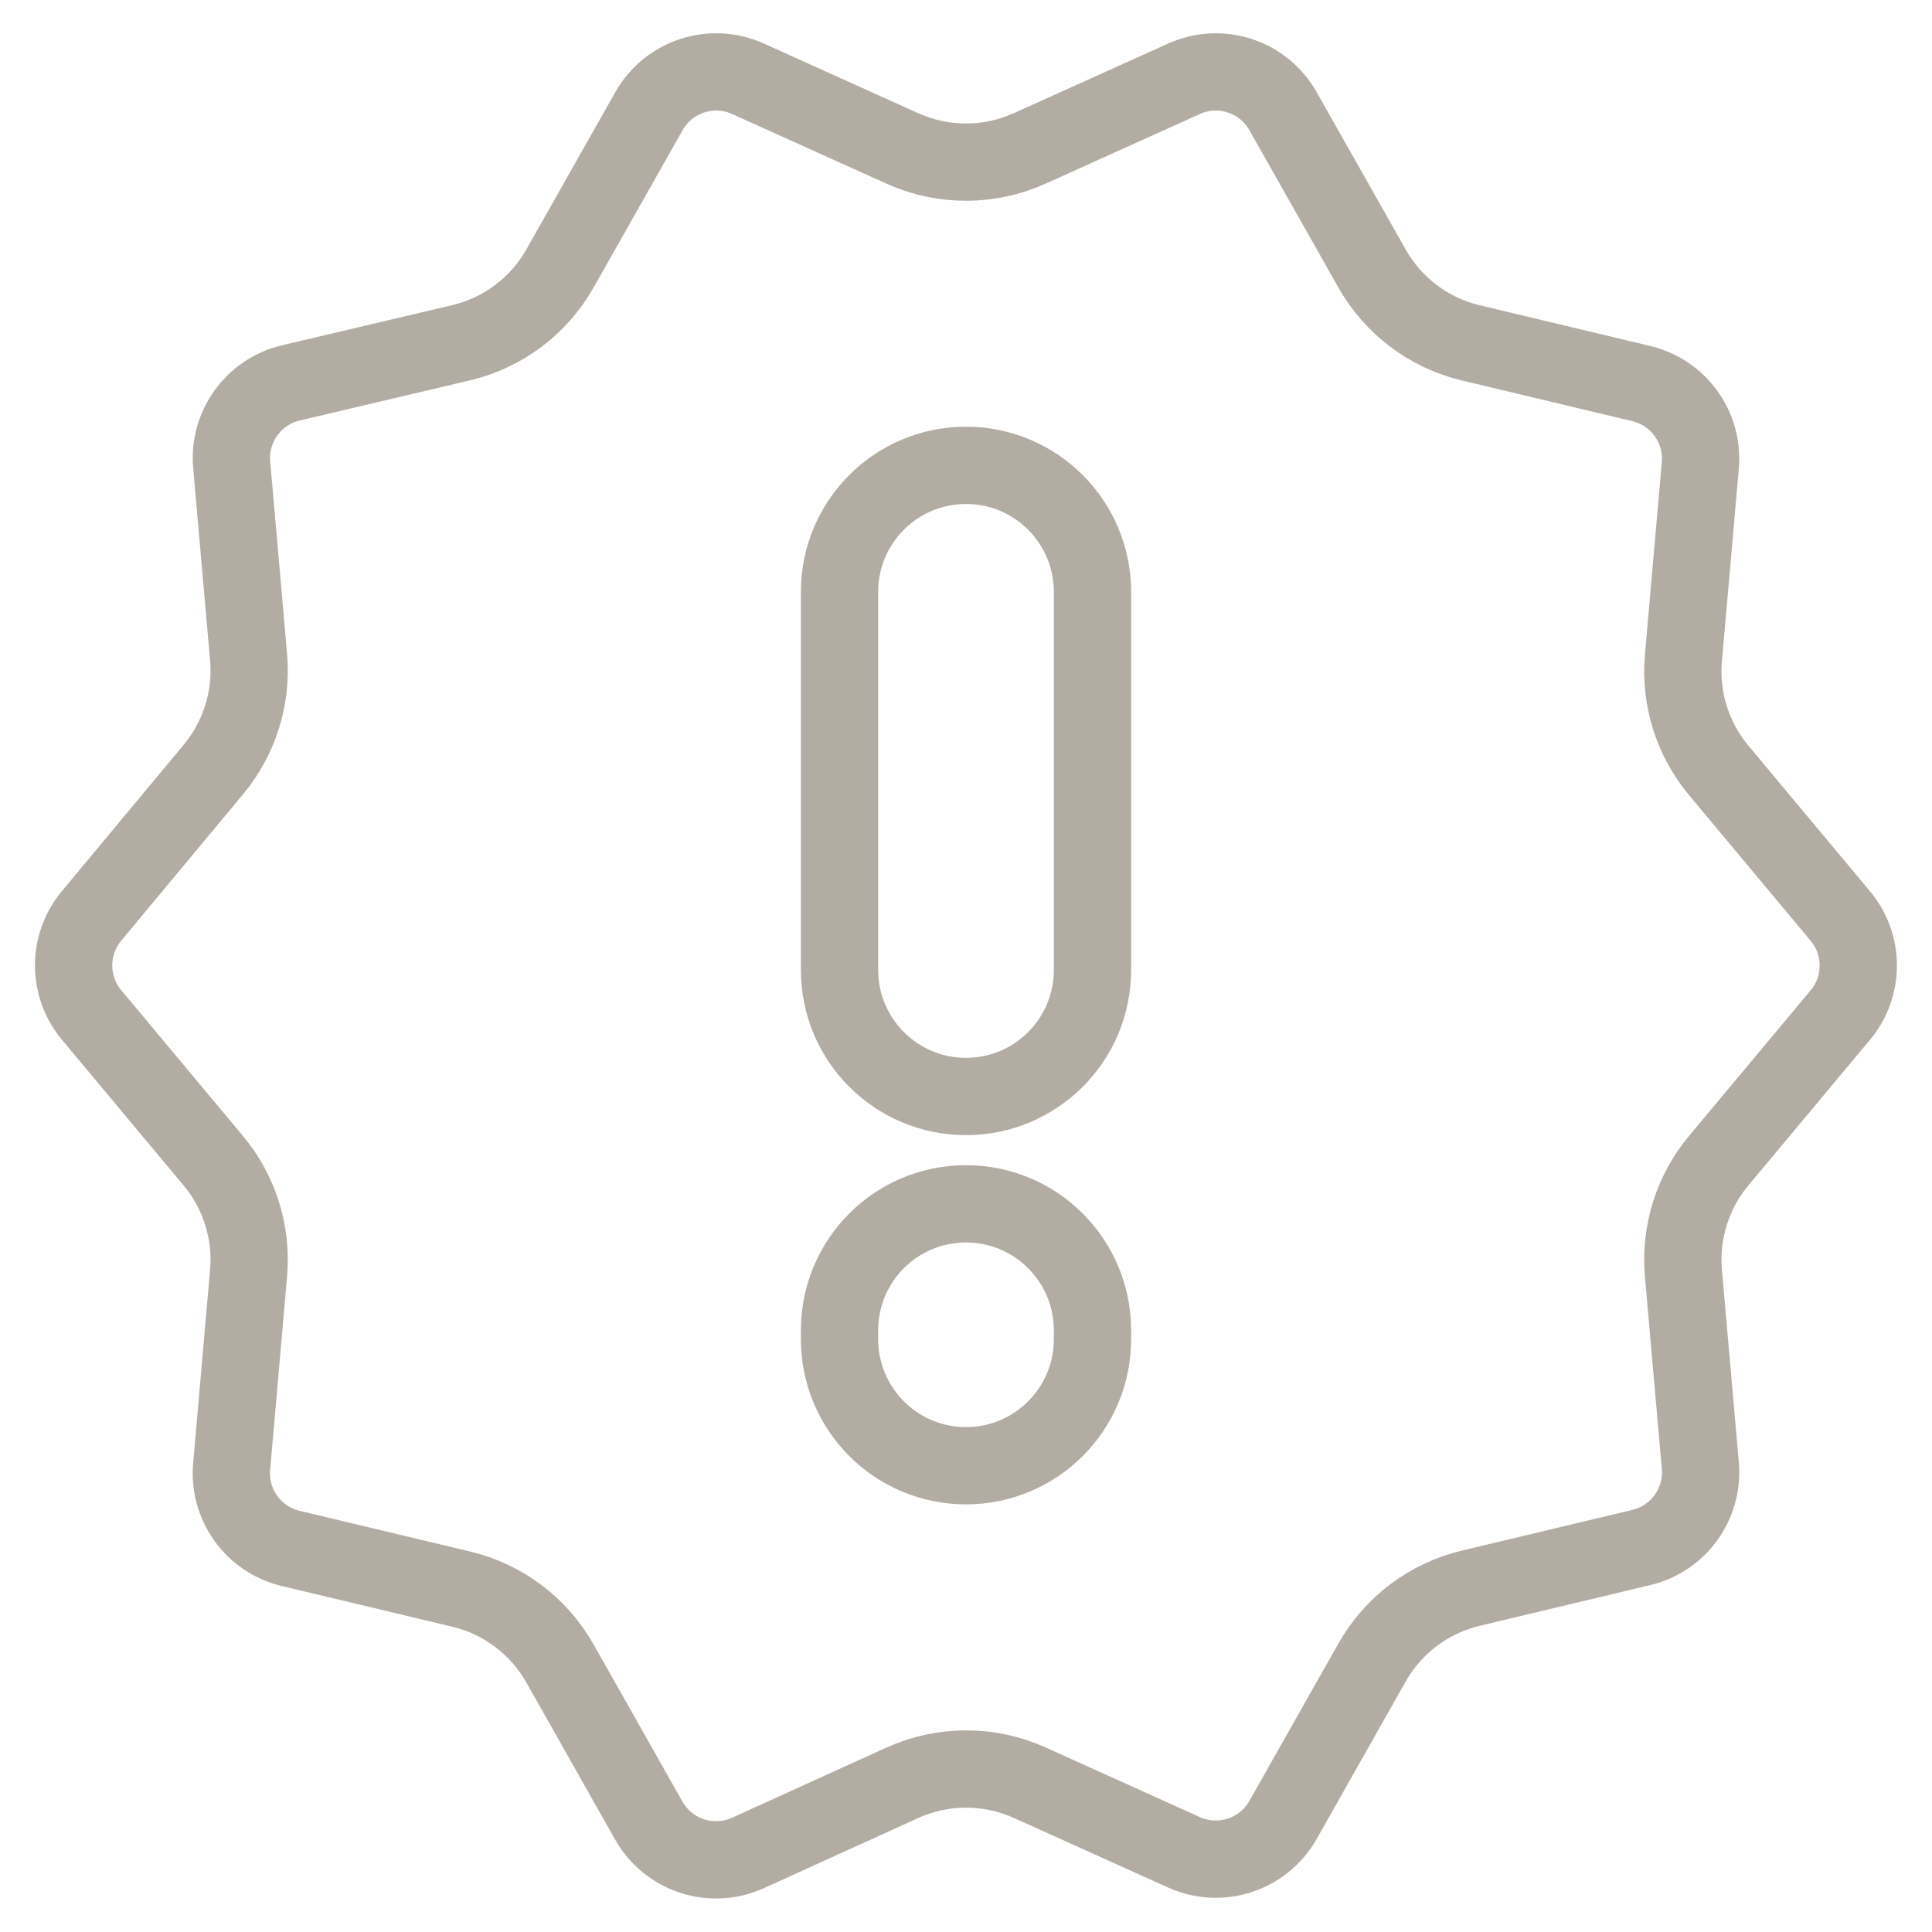
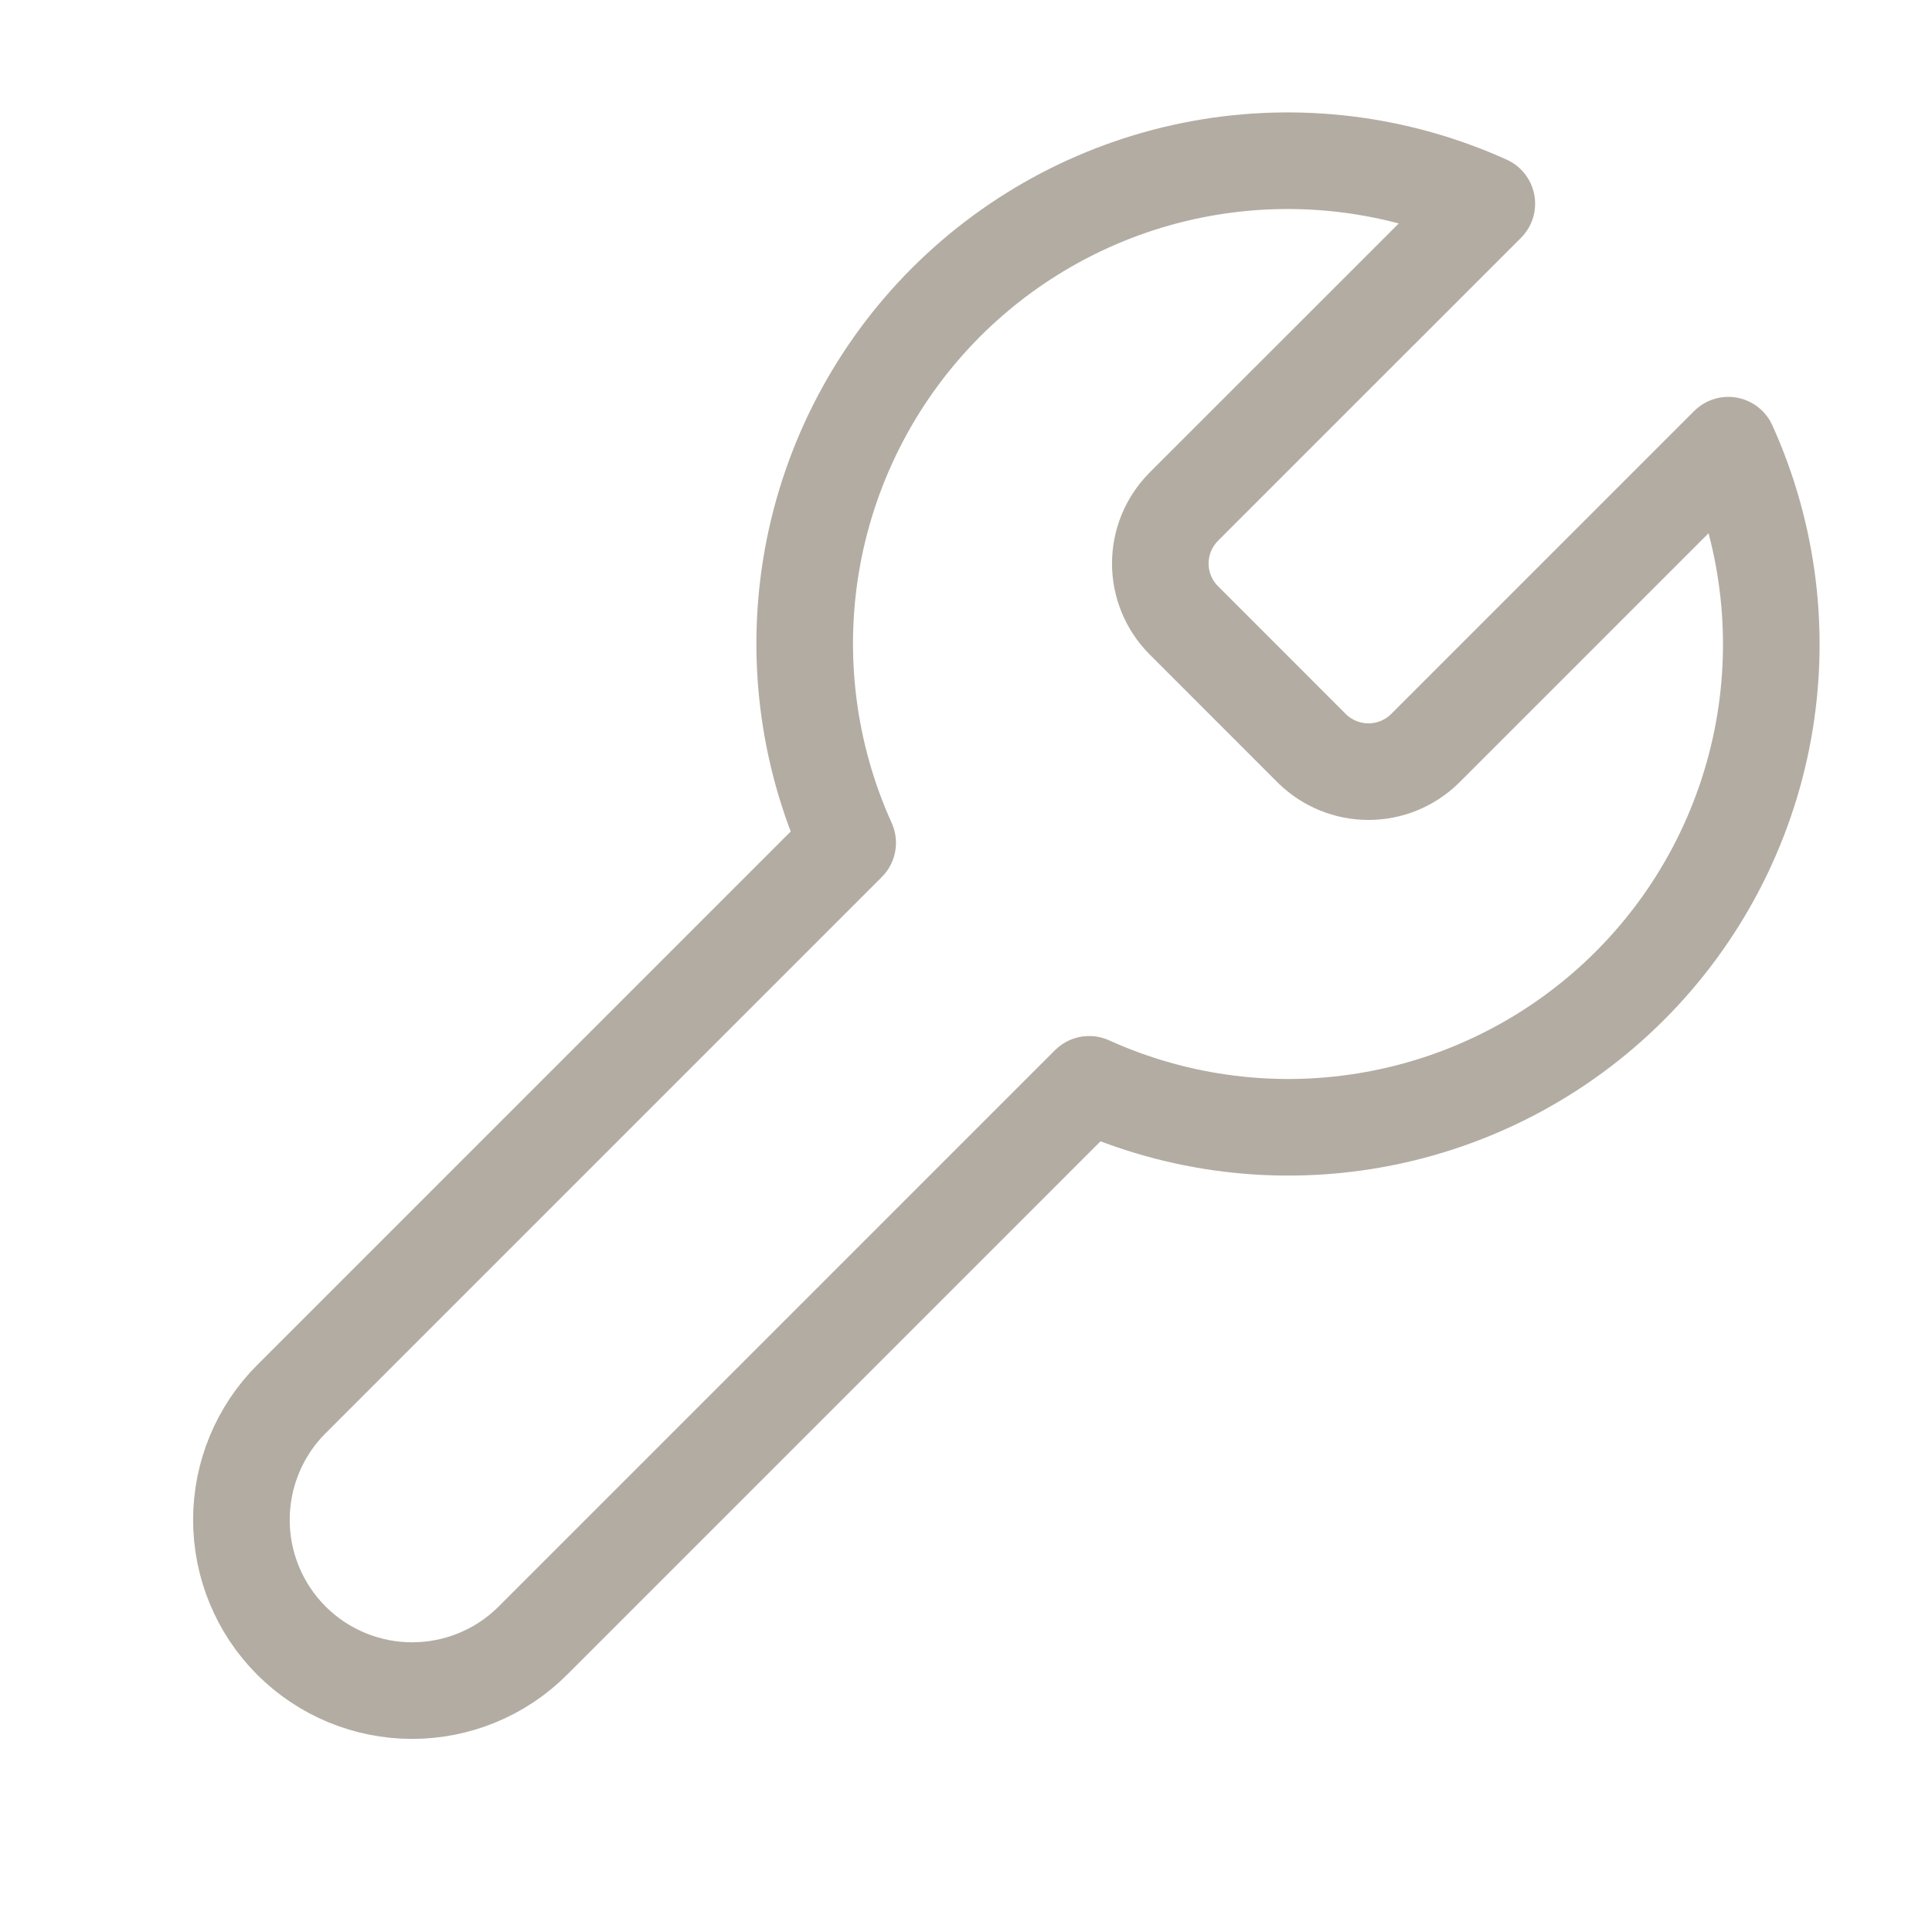
- <svg xmlns="http://www.w3.org/2000/svg" width="50" height="50" viewBox="0 0 50 50" fill="none">
-   <path d="M47.627 23.706C48.247 24.448 48.247 25.528 47.627 26.27L44.481 30.037C43.803 30.849 43.474 31.897 43.567 32.951L44.004 37.929C44.091 38.916 43.441 39.819 42.477 40.049L38.062 41.103C36.981 41.361 36.056 42.057 35.509 43.025L33.205 47.099C32.696 47.999 31.584 48.363 30.642 47.938L26.65 46.136C25.6 45.662 24.398 45.664 23.349 46.14L19.36 47.953C18.416 48.382 17.301 48.019 16.791 47.117L14.491 43.049C13.944 42.081 13.019 41.385 11.938 41.127L7.523 40.073C6.558 39.843 5.908 38.941 5.995 37.953L6.433 32.95C6.526 31.897 6.197 30.849 5.519 30.038L2.37 26.267C1.751 25.525 1.75 24.448 2.368 23.705L5.524 19.913C6.199 19.101 6.526 18.056 6.433 17.004L5.996 12.031C5.909 11.041 6.562 10.137 7.529 9.909L11.93 8.871C13.015 8.615 13.945 7.918 14.493 6.947L16.795 2.877C17.304 1.977 18.416 1.613 19.358 2.039L23.354 3.842C24.401 4.314 25.599 4.314 26.646 3.842L30.642 2.039C31.584 1.613 32.696 1.977 33.205 2.877L35.509 6.951C36.056 7.919 36.981 8.615 38.062 8.873L42.477 9.927C43.441 10.157 44.091 11.06 44.004 12.047L43.567 17.025C43.474 18.079 43.803 19.127 44.481 19.939L47.627 23.706ZM25 37.933C26.808 37.933 28.273 36.467 28.273 34.66V34.428C28.273 32.62 26.808 31.155 25 31.155C23.192 31.155 21.727 32.62 21.727 34.428V34.66C21.727 36.467 23.192 37.933 25 37.933ZM25 28.377C26.808 28.377 28.273 26.912 28.273 25.104V15.316C28.273 13.509 26.808 12.043 25 12.043C23.192 12.043 21.727 13.509 21.727 15.316V25.104C21.727 26.912 23.192 28.377 25 28.377Z" stroke="#B3ACA2" stroke-width="2" />
+ <svg xmlns="http://www.w3.org/2000/svg" width="40" height="40" viewBox="0 0 40 40" fill="none">
+   <path d="M24.5 10.5C24.194 10.812 24.023 11.23 24.023 11.667C24.023 12.103 24.194 12.522 24.5 12.833L27.166 15.5C27.478 15.805 27.897 15.976 28.333 15.976C28.769 15.976 29.188 15.805 29.5 15.5L35.783 9.217C36.621 11.069 36.875 13.132 36.511 15.132C36.146 17.132 35.181 18.973 33.744 20.41C32.306 21.848 30.465 22.813 28.465 23.177C26.465 23.542 24.402 23.288 22.55 22.45L11.033 33.967C10.37 34.63 9.471 35.002 8.533 35.002C7.595 35.002 6.696 34.63 6.033 33.967C5.37 33.304 4.998 32.404 4.998 31.467C4.998 30.529 5.37 29.63 6.033 28.967L17.55 17.45C16.712 15.598 16.458 13.535 16.822 11.535C17.187 9.535 18.152 7.694 19.589 6.256C21.027 4.819 22.868 3.854 24.868 3.489C26.868 3.125 28.931 3.379 30.783 4.217L24.516 10.483L24.5 10.5Z" stroke="#B3ACA2" stroke-width="2" stroke-linecap="round" stroke-linejoin="round" />
</svg>
